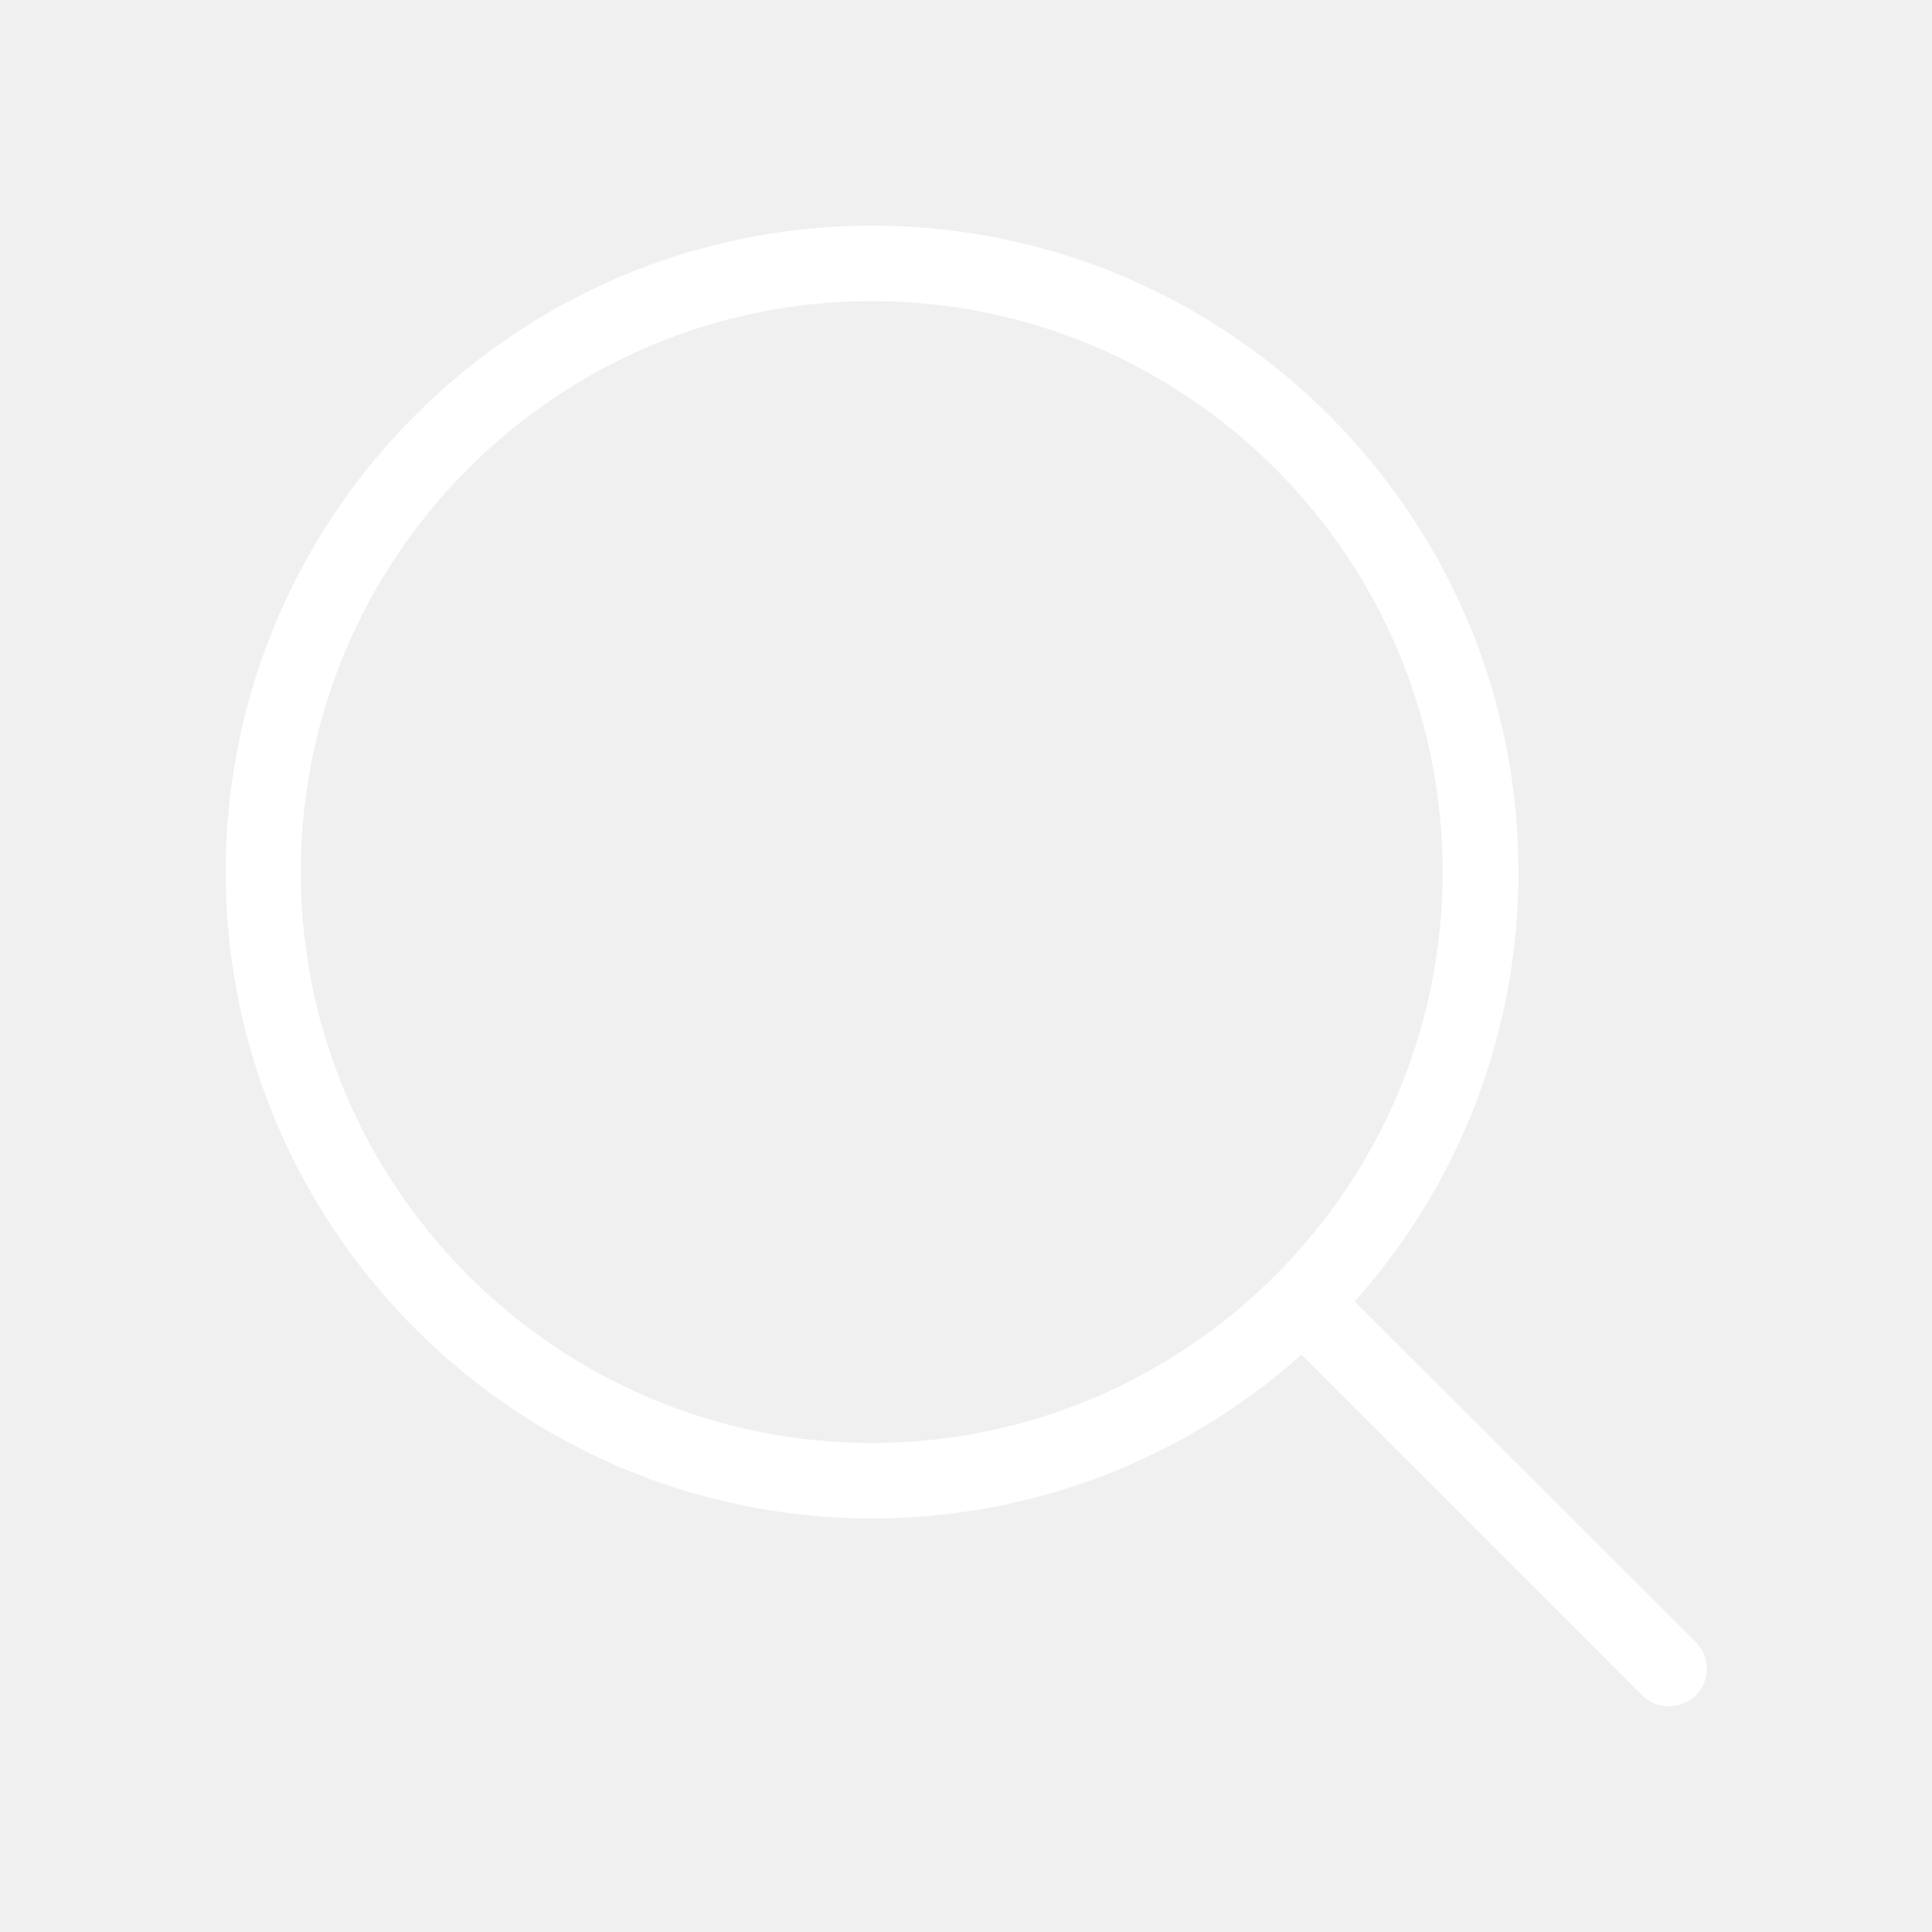
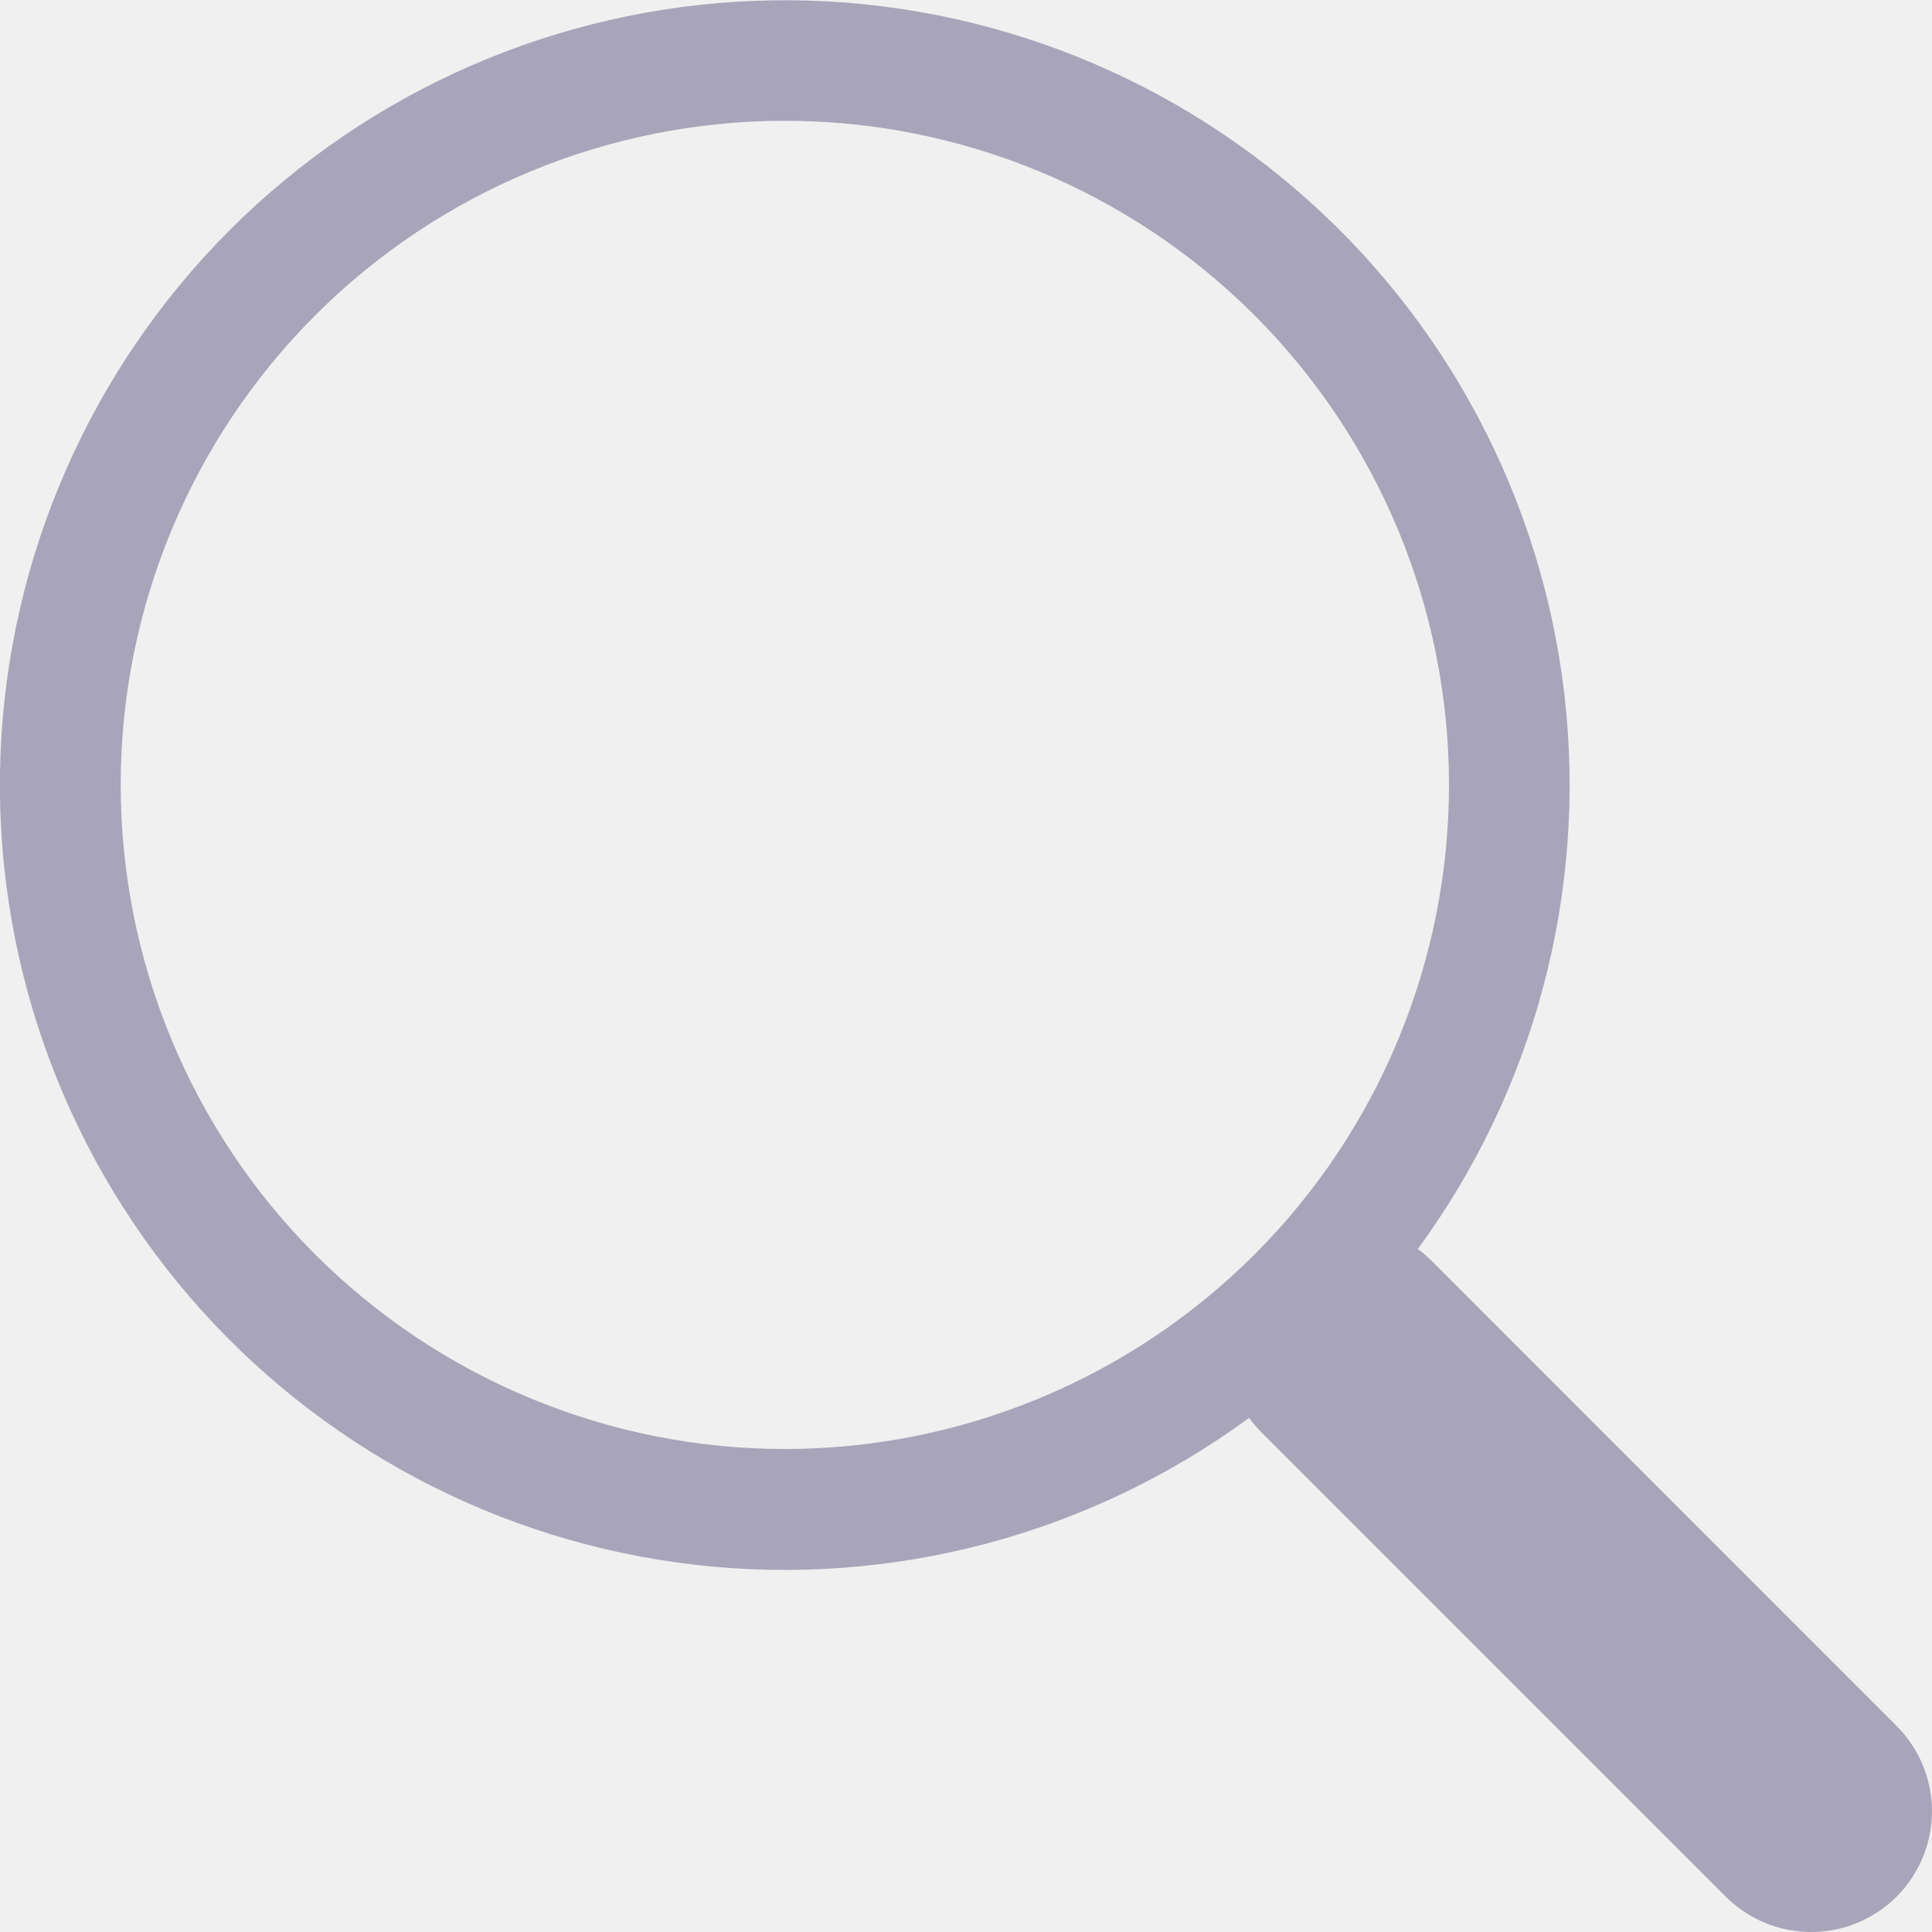
- <svg xmlns="http://www.w3.org/2000/svg" width="32" height="32" viewBox="0 0 32 32" fill="none">
-   <path d="M22.438 21.556C24.187 19.6 25.153 17.067 25.151 14.444C25.151 8.537 20.345 3.737 14.444 3.737C8.538 3.737 3.738 8.544 3.738 14.444C3.738 20.344 8.545 25.15 14.444 25.15C17.068 25.152 19.601 24.186 21.557 22.437L27.201 28.081C27.259 28.14 27.328 28.186 27.404 28.217C27.48 28.248 27.562 28.263 27.645 28.262C27.81 28.262 27.969 28.197 28.088 28.081C28.146 28.023 28.192 27.955 28.224 27.879C28.255 27.803 28.271 27.722 28.271 27.64C28.271 27.559 28.255 27.477 28.224 27.402C28.192 27.326 28.146 27.258 28.088 27.2L22.438 21.556ZM4.982 14.444C4.982 9.231 9.226 4.987 14.438 4.987C19.651 4.987 23.895 9.231 23.895 14.444C23.895 19.656 19.651 23.9 14.438 23.9C9.226 23.9 4.982 19.656 4.982 14.444Z" fill="white" />
+ <svg xmlns="http://www.w3.org/2000/svg" width="21" height="21" viewBox="0 0 21 21" fill="none">
+   <path d="M15.411 13.576C16.682 11.842 17.251 9.692 17.005 7.556C16.759 5.42 15.715 3.456 14.083 2.057C12.45 0.657 10.35 -0.074 8.202 0.009C6.053 0.092 4.015 0.982 2.495 2.503C0.976 4.024 0.086 6.063 0.005 8.211C-0.076 10.36 0.657 12.46 2.057 14.091C3.458 15.722 5.423 16.765 7.559 17.009C9.695 17.254 11.845 16.683 13.578 15.411H13.576C13.616 15.464 13.658 15.514 13.705 15.562L18.758 20.615C19.004 20.862 19.338 21 19.686 21C20.035 21 20.369 20.862 20.615 20.616C20.861 20.37 20.999 20.036 21 19.688C21 19.34 20.861 19.006 20.615 18.76L15.562 13.706C15.515 13.659 15.465 13.616 15.411 13.576ZM15.75 8.531C15.75 9.479 15.563 10.418 15.2 11.294C14.838 12.17 14.306 12.965 13.636 13.636C12.965 14.306 12.169 14.838 11.294 15.2C10.418 15.563 9.479 15.75 8.531 15.75C7.583 15.75 6.645 15.563 5.769 15.2C4.893 14.838 4.097 14.306 3.427 13.636C2.756 12.965 2.225 12.17 1.862 11.294C1.499 10.418 1.312 9.479 1.312 8.531C1.312 6.617 2.073 4.781 3.427 3.427C4.781 2.073 6.617 1.313 8.531 1.313C10.446 1.313 12.282 2.073 13.636 3.427C14.989 4.781 15.75 6.617 15.75 8.531Z" fill="#A8A5BA" />
</svg>
